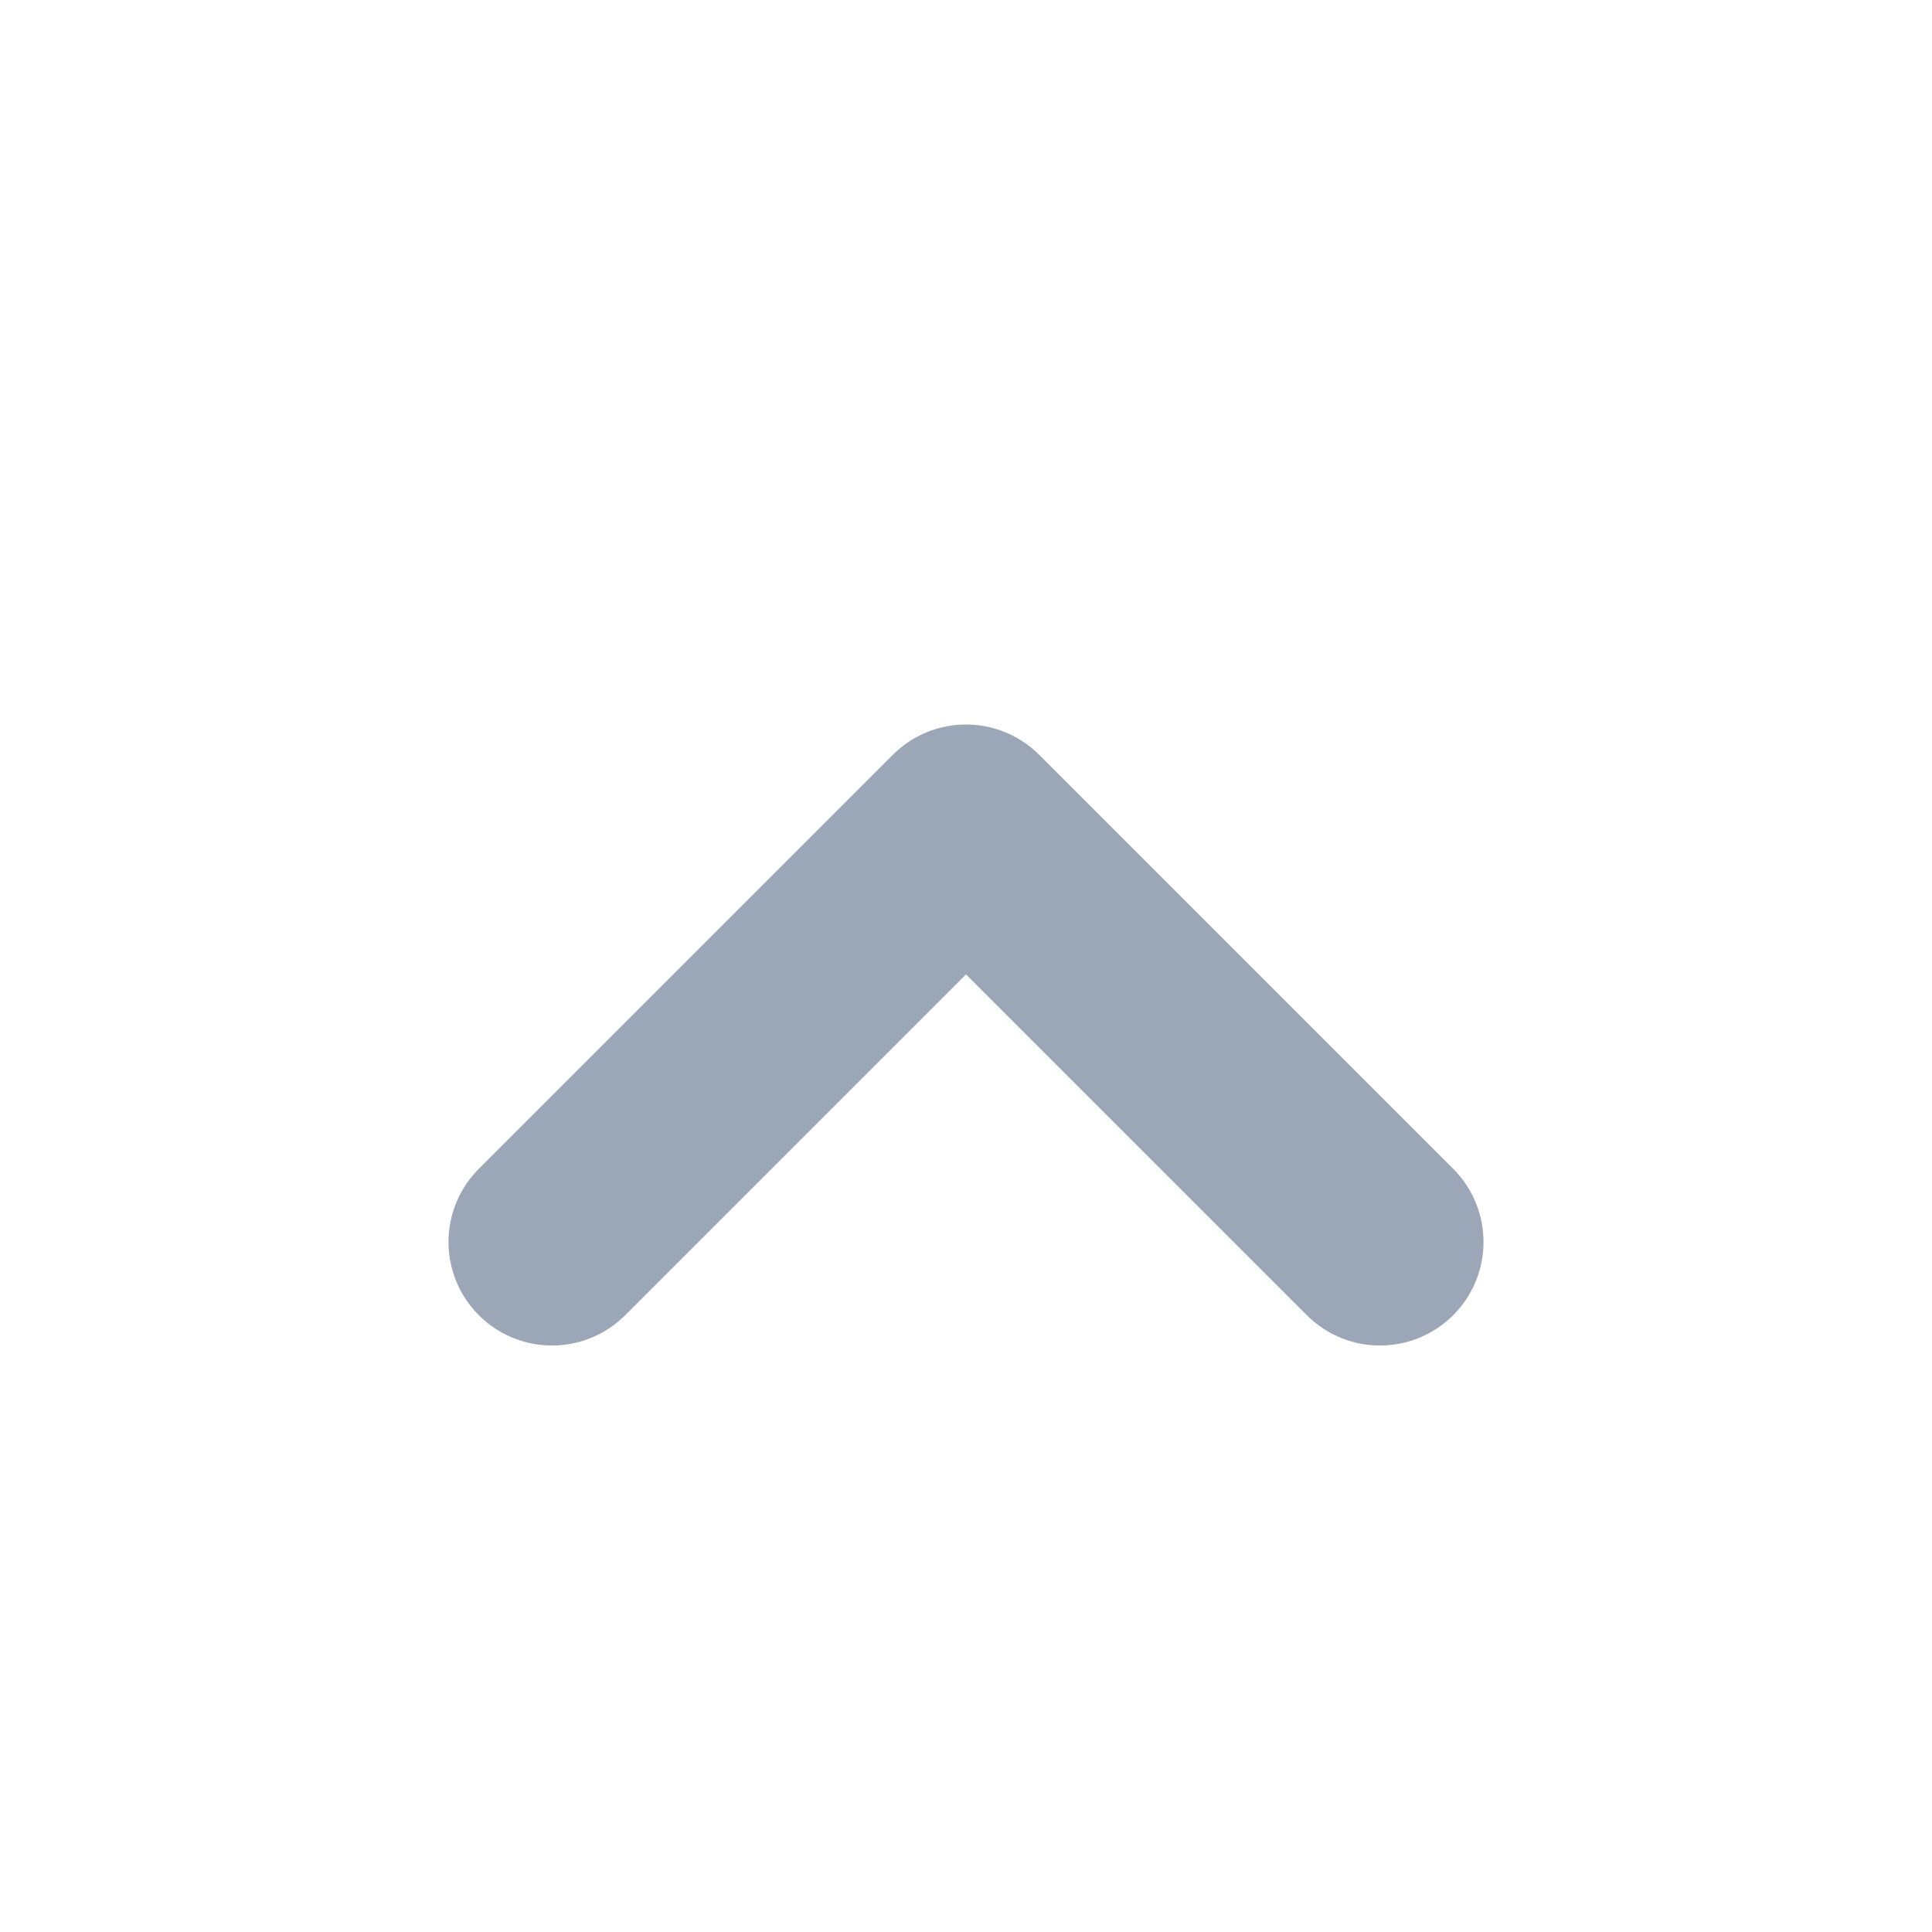
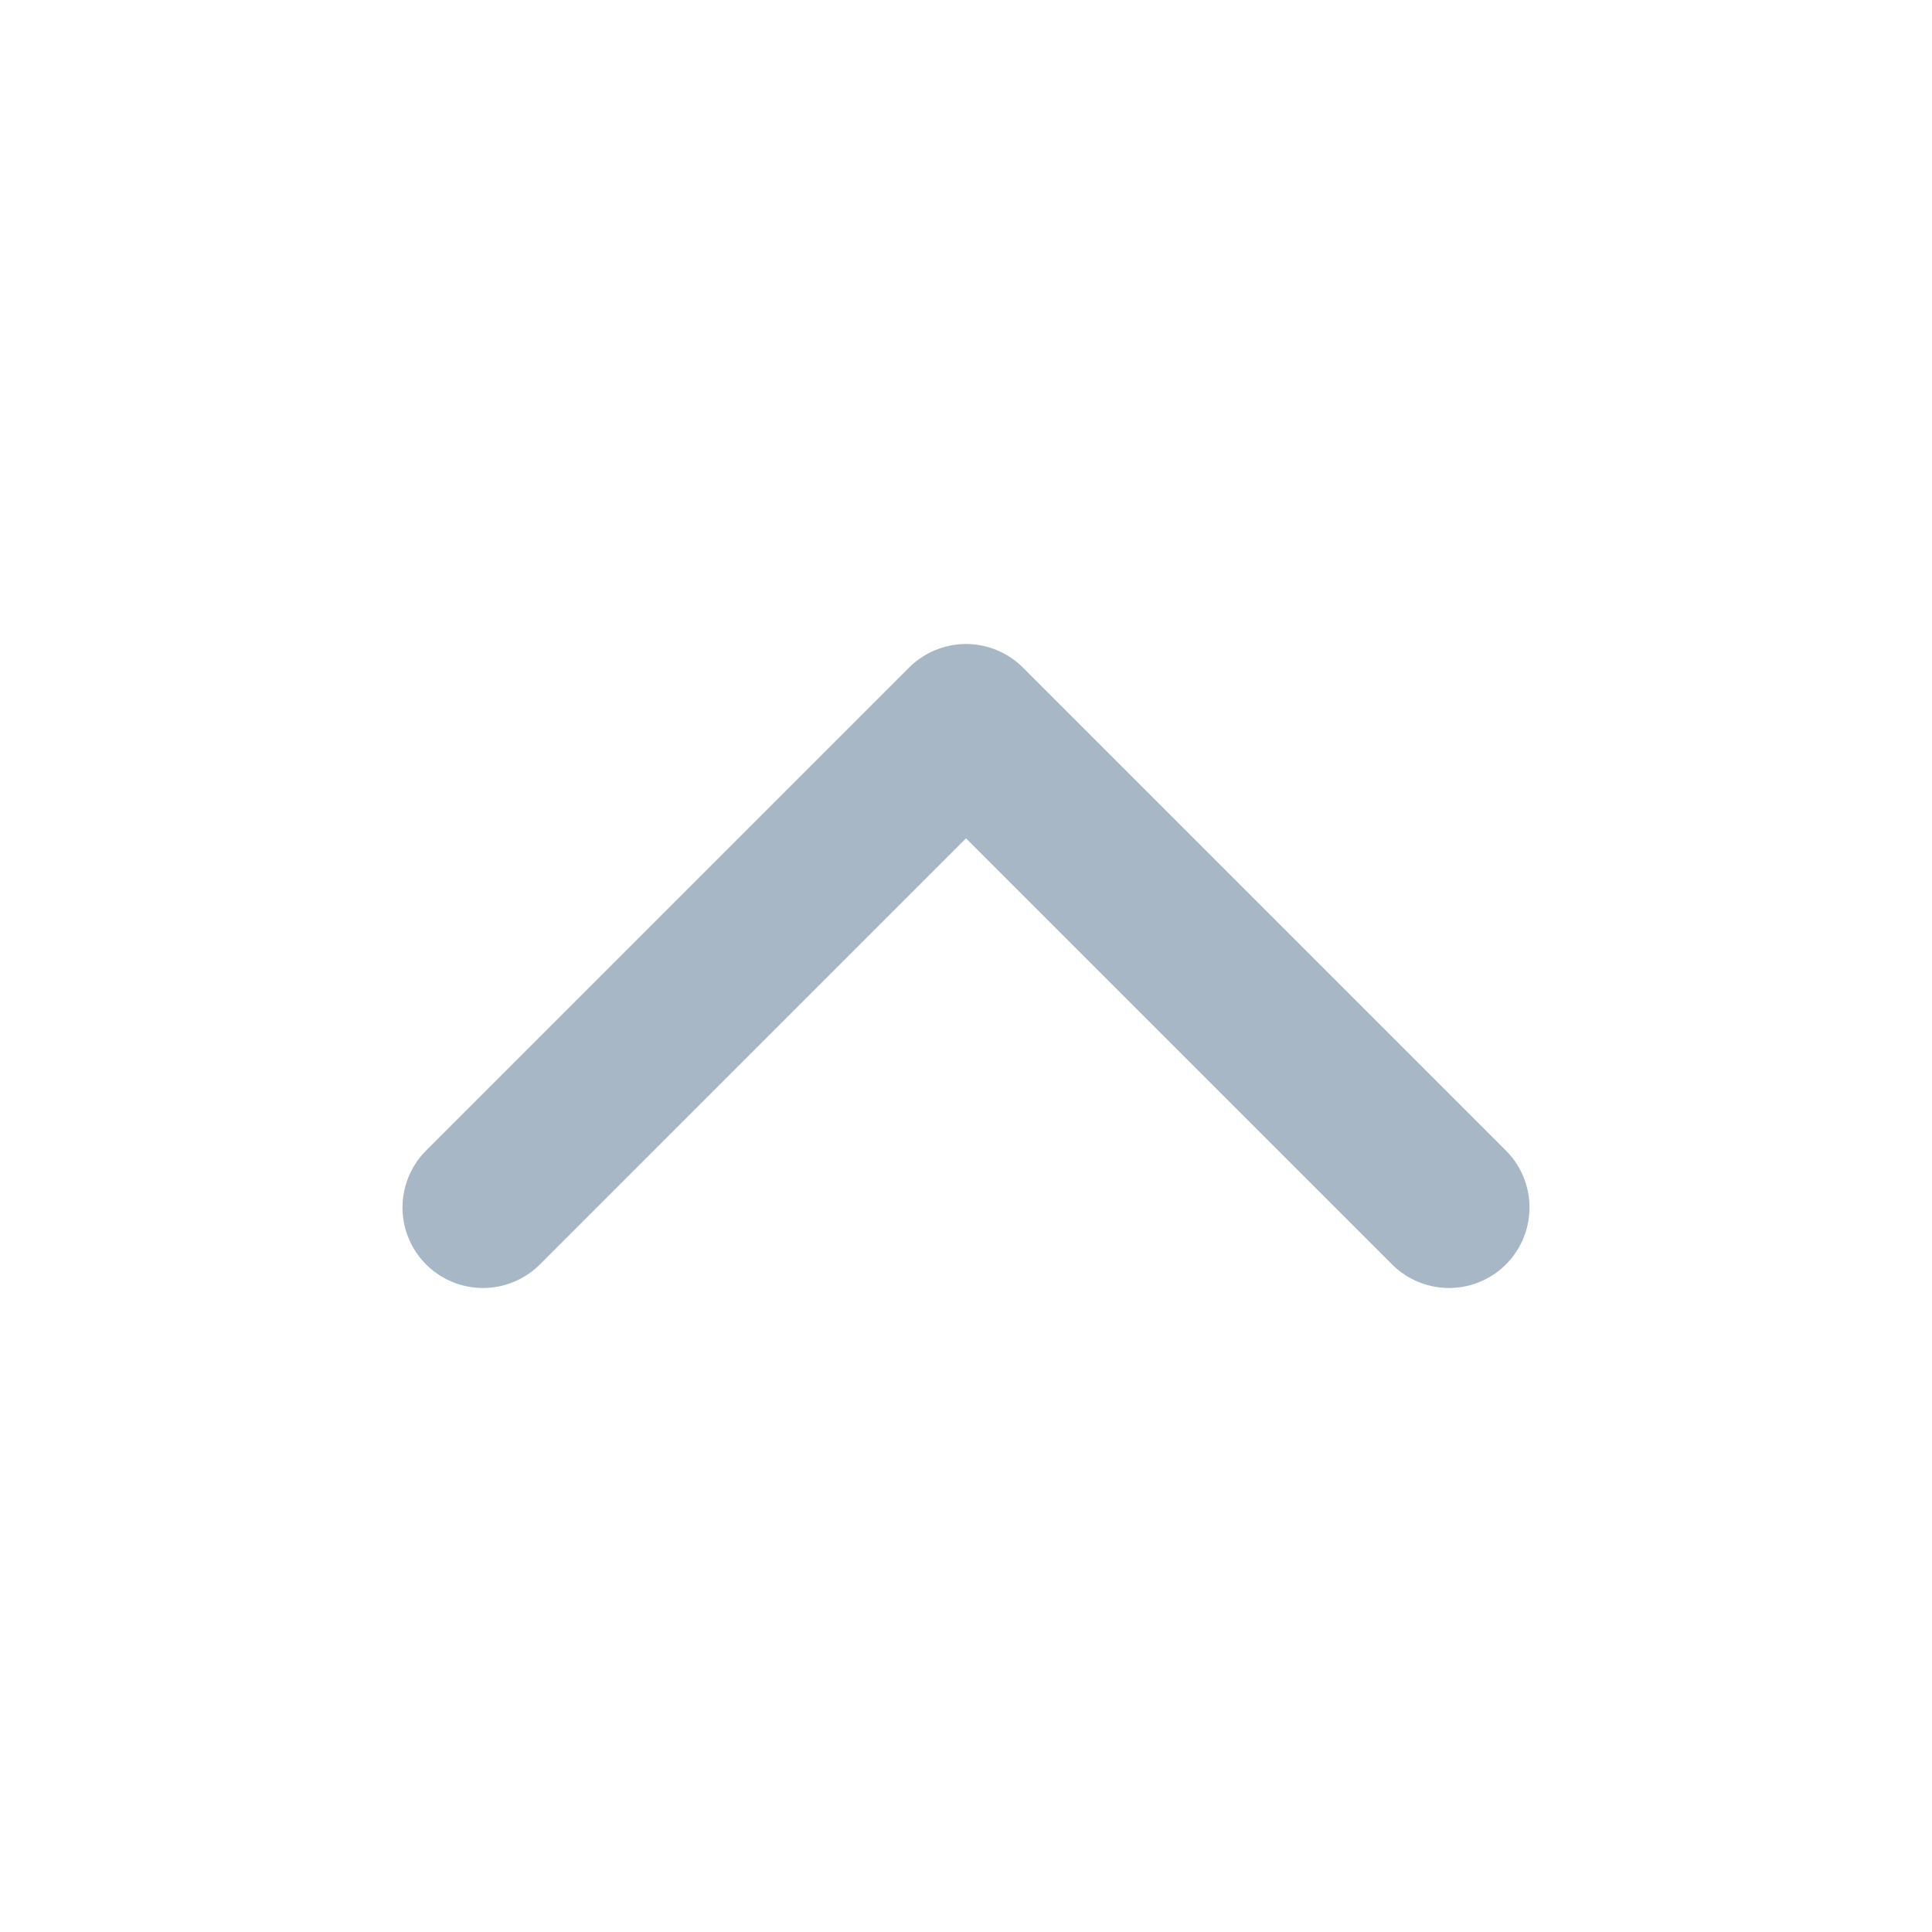
- <svg xmlns="http://www.w3.org/2000/svg" width="14" height="14" viewBox="0 0 14 14">
-   <path d="m4 9 3-3 3 3" fill="none" stroke="#9ba7b6" stroke-width="1.5" stroke-linecap="round" stroke-linejoin="round" />
+ <svg xmlns="http://www.w3.org/2000/svg" width="24" height="24" viewBox="0 0 24 24" fill="none" stroke="#a8b7c6" stroke-width="2" stroke-linecap="round" stroke-linejoin="round">
+   <path d="m18 15-6-6-6 6" />
</svg>
